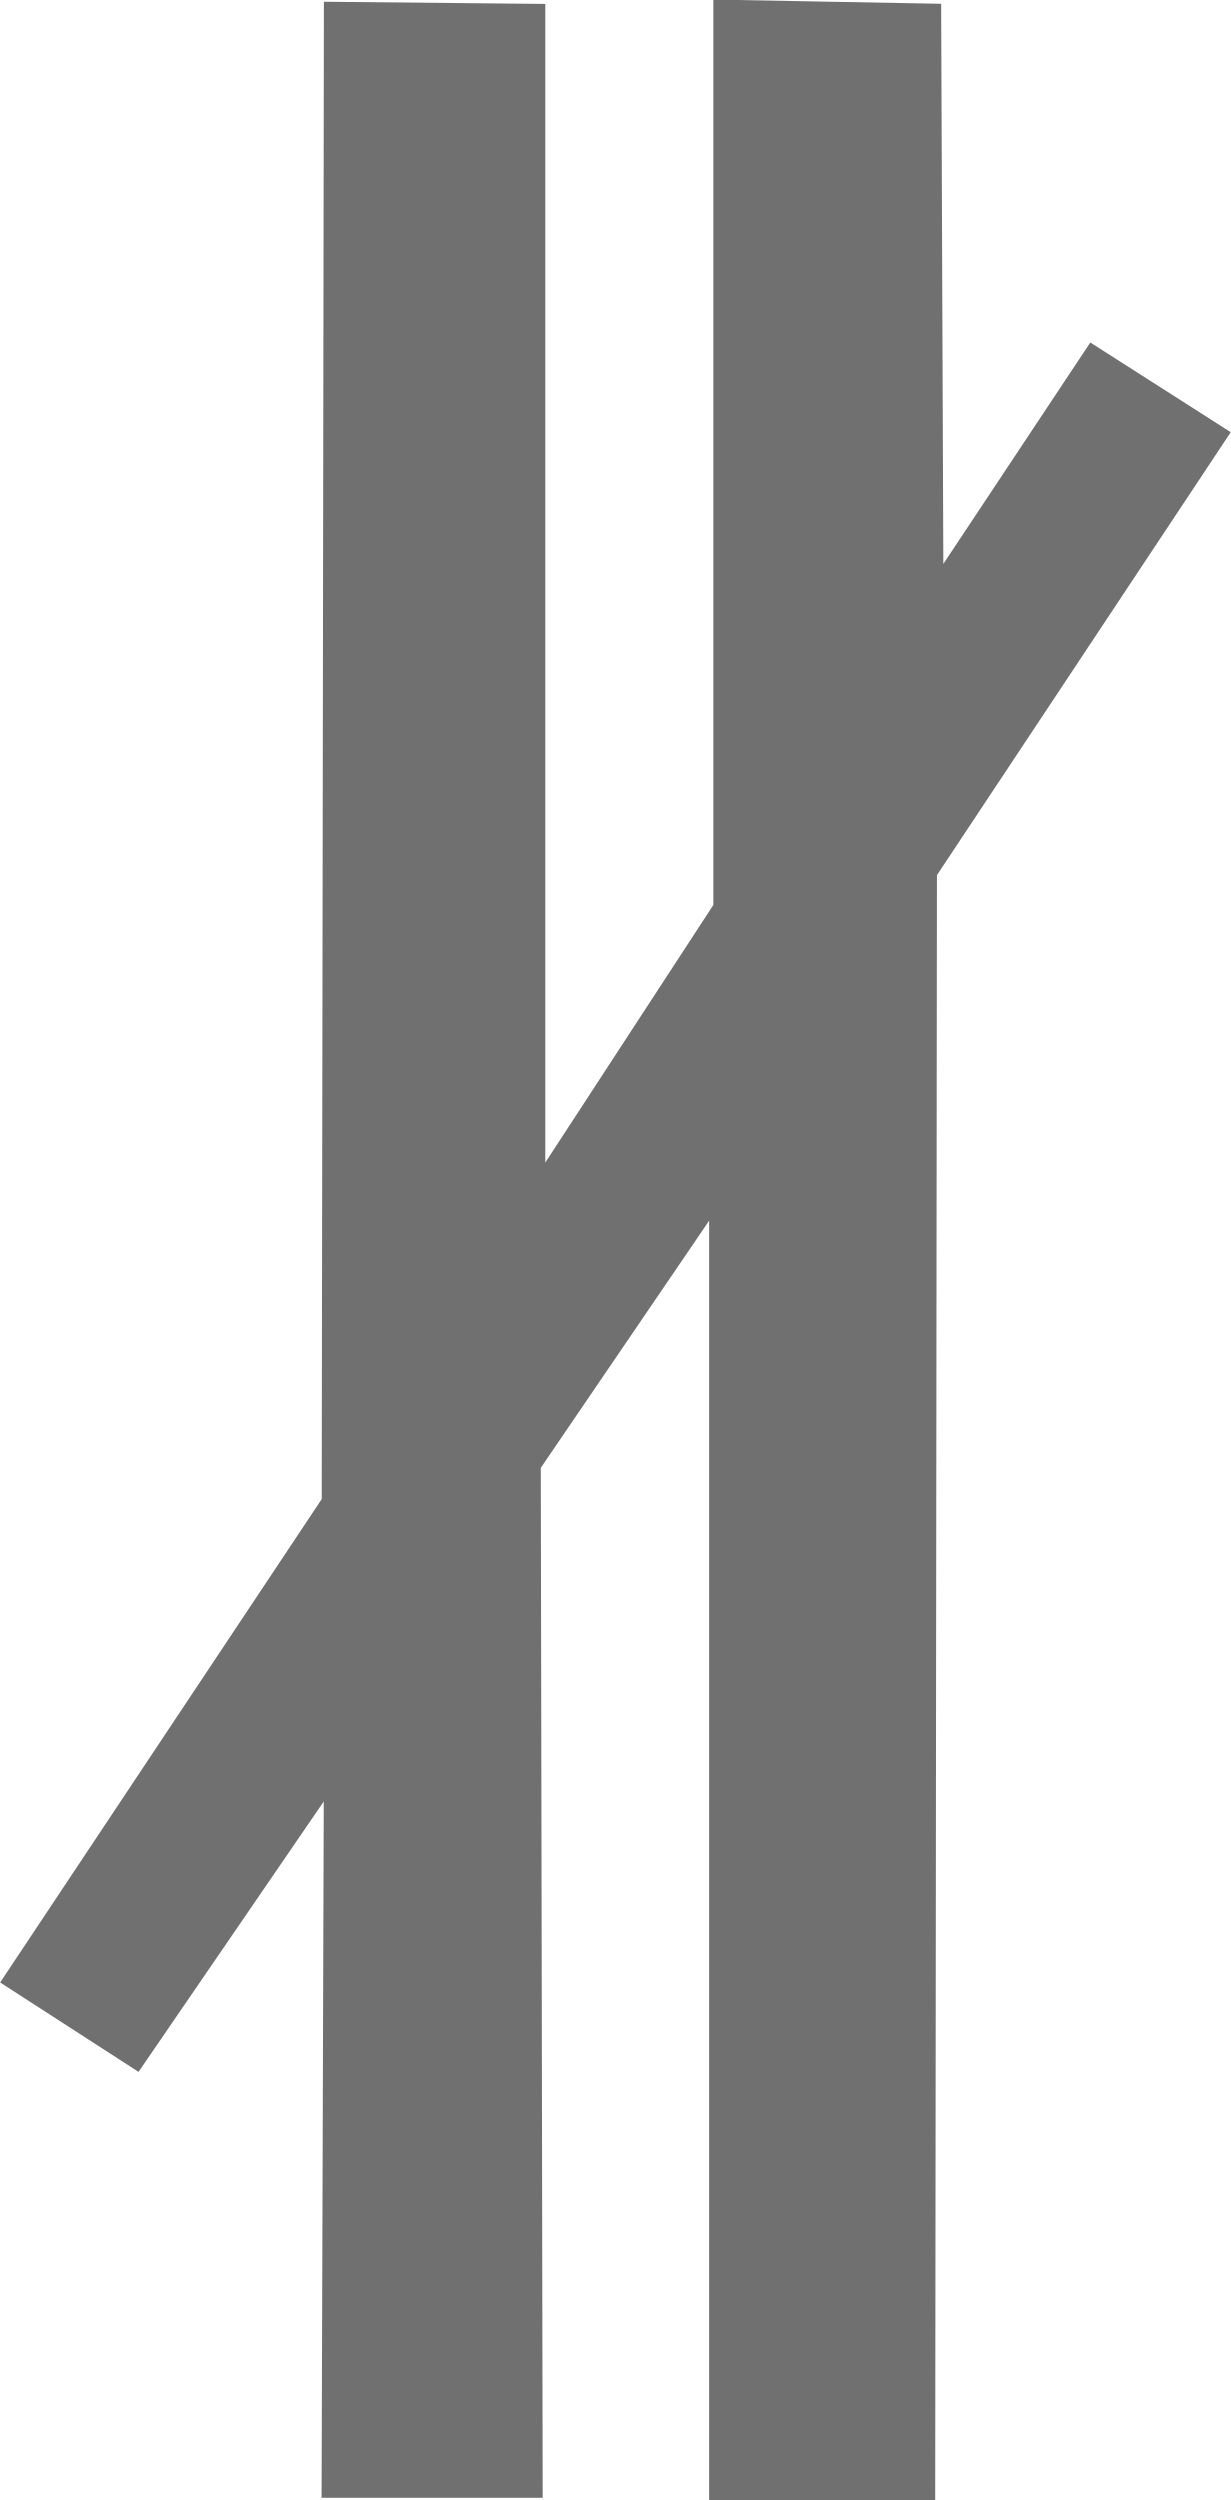
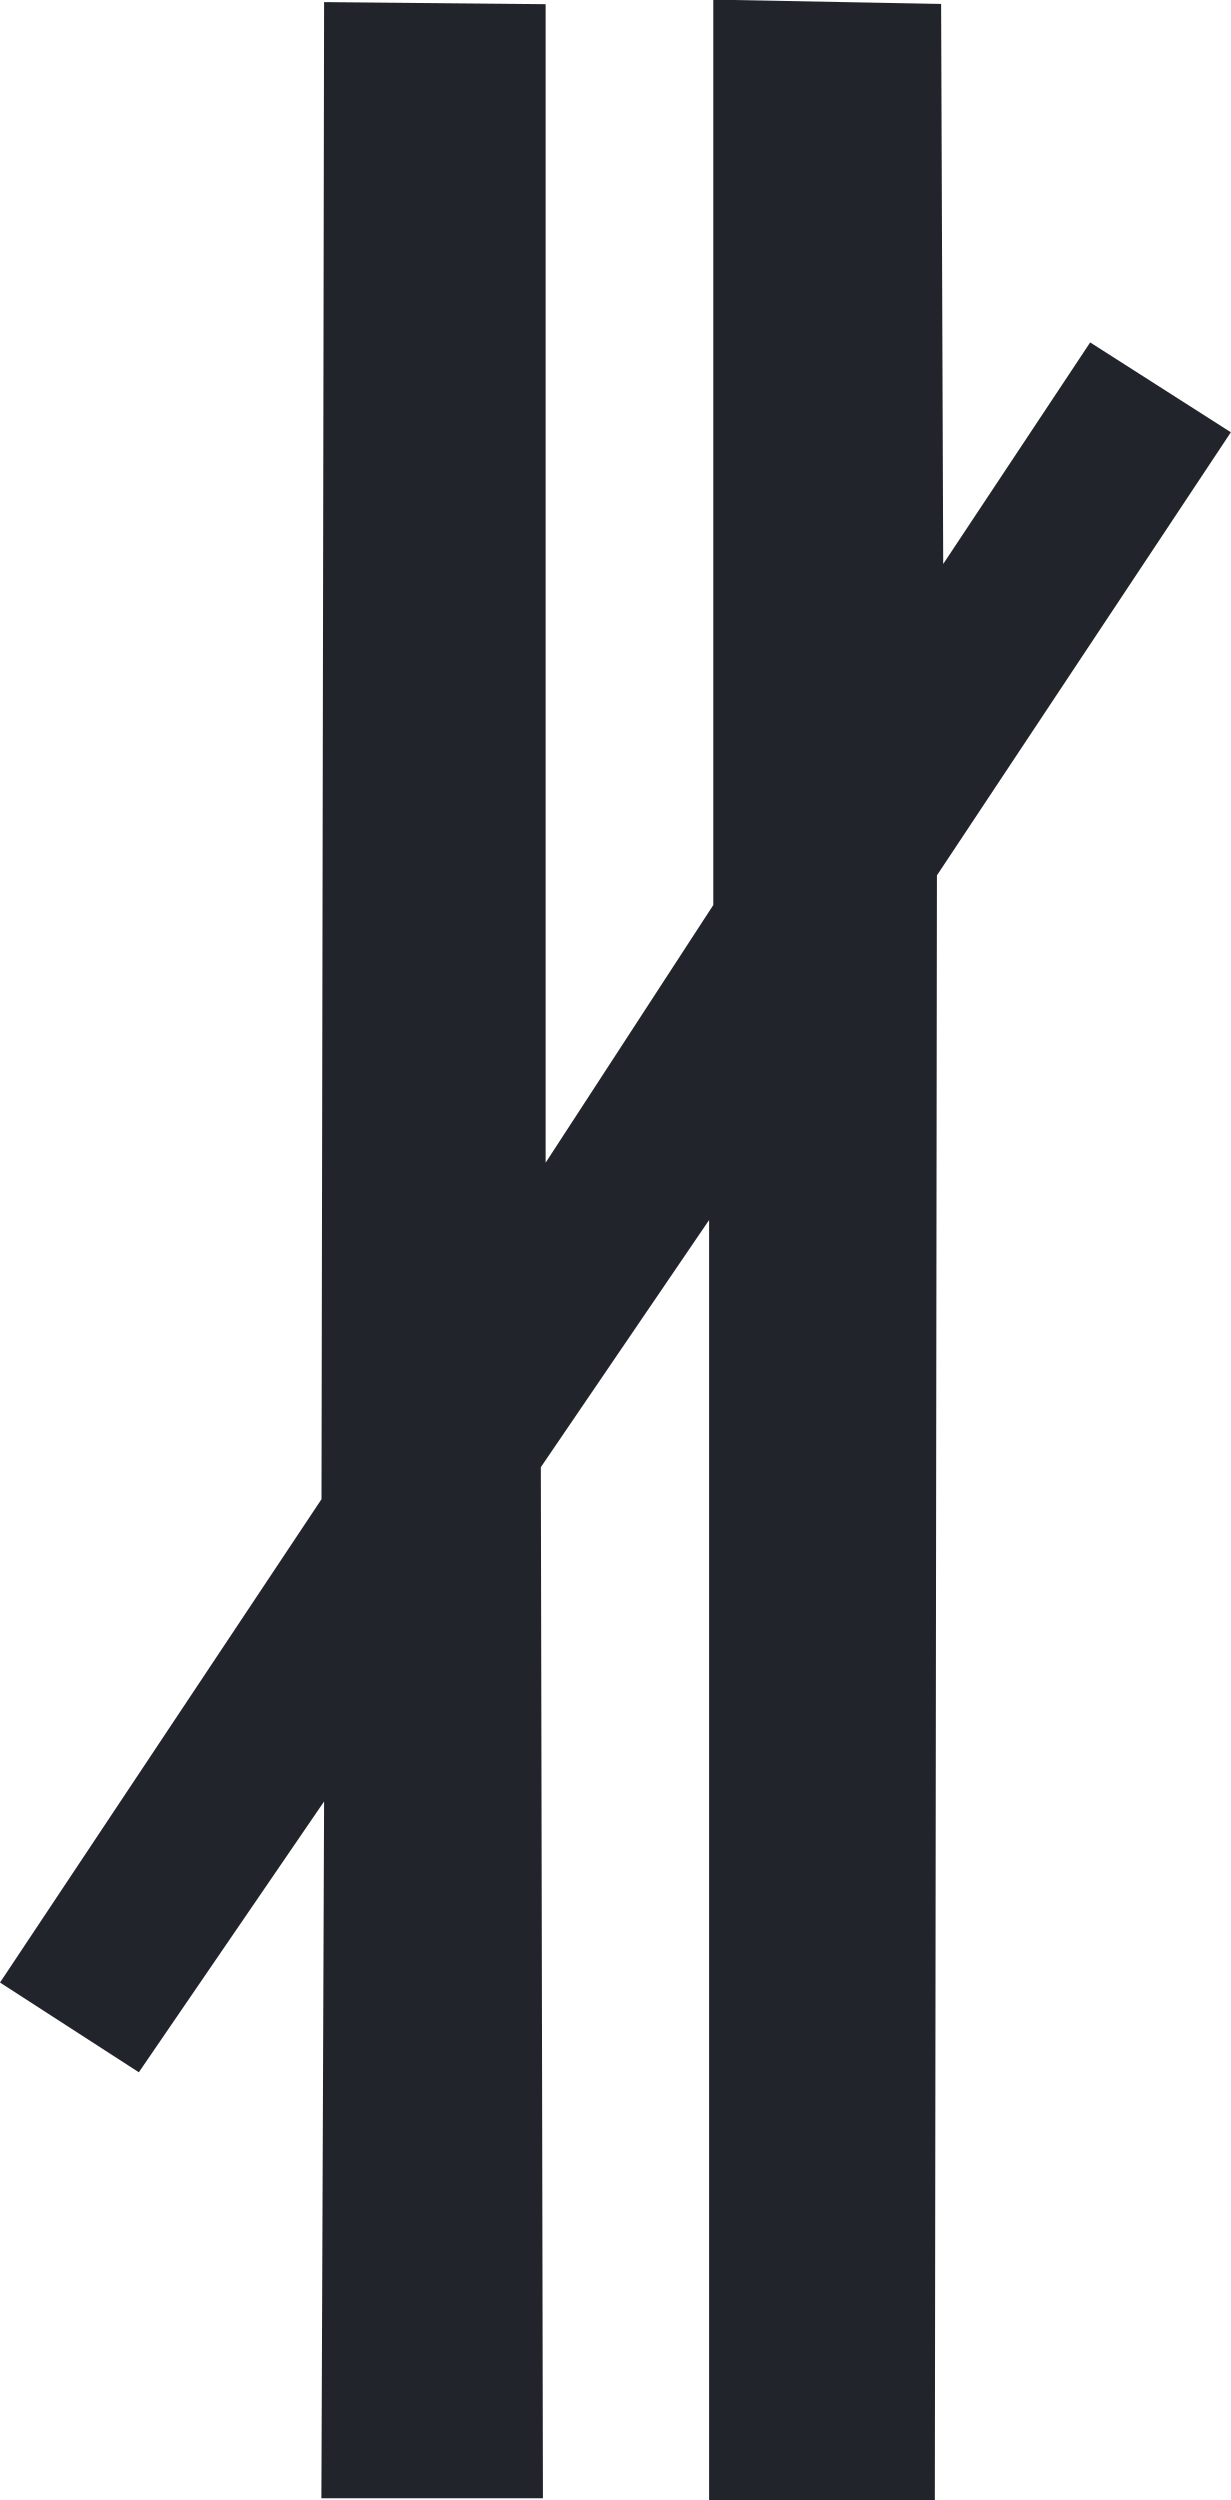
- <svg xmlns="http://www.w3.org/2000/svg" width="8.467" height="17.197" viewBox="0 0 8.467 17.197">
-   <defs>
-     <style>.a{fill:#707070;}</style>
-   </defs>
-   <path class="a" d="M4.233-14.224,2.212-11.177,2.2,0H.645V-8.8L-.513-7.1-.5-.015H-2.021l.015-4.79-1.274,1.86-.952-.615,2.212-3.325.015-10.3,1.523.015V-9.2L.674-10.972V-17.2l1.567.029.015,3.853,1.011-1.523Z" transform="translate(4.233 17.197)" />
+ <svg xmlns="http://www.w3.org/2000/svg" width="10" height="20.311" viewBox="0 0 10 20.311">
+   <path d="M5.767-13.685l-2.388,3.6-.017,13.2H1.528v-10.4L.161-5.277.178,3.1h-1.8L-1.6-2.561l-1.505,2.2L-4.233-1.09l2.612-3.927L-1.6-17.18l1.8.017v9.412L1.562-9.844V-17.2l1.851.035.017,4.55,1.194-1.8Z" transform="translate(4.233 17.197)" fill="#22242b" />
</svg>
